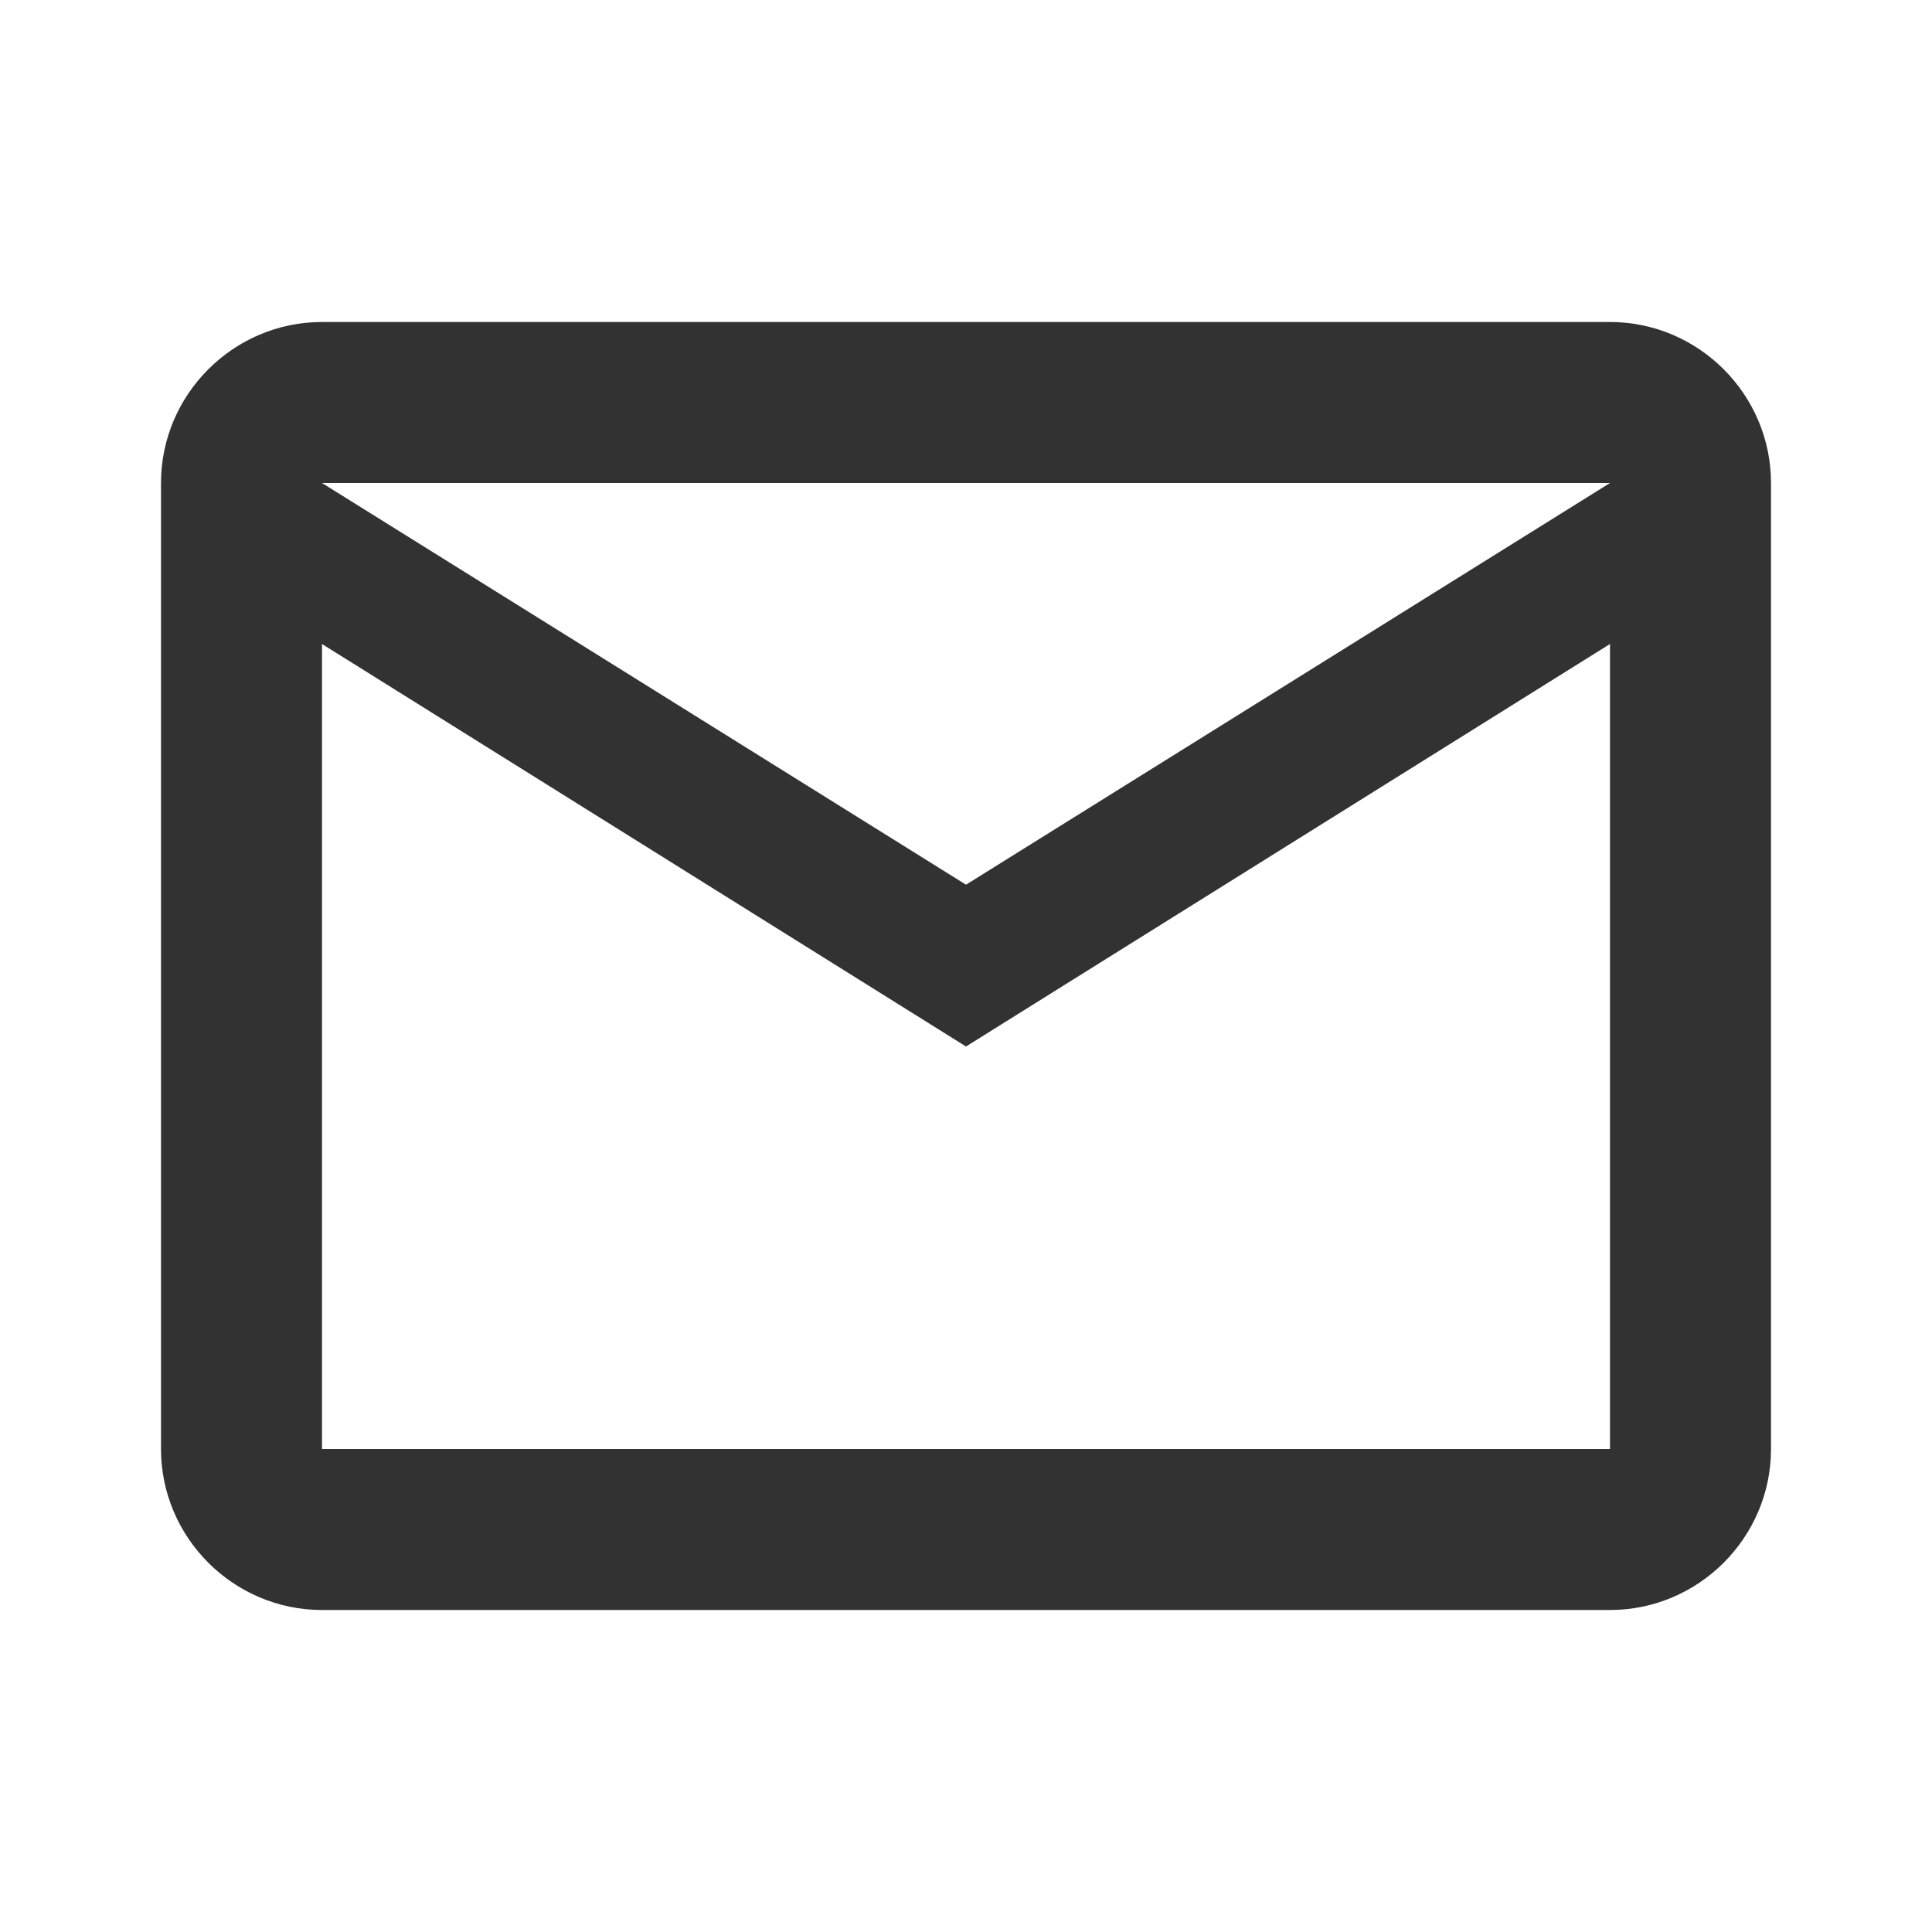
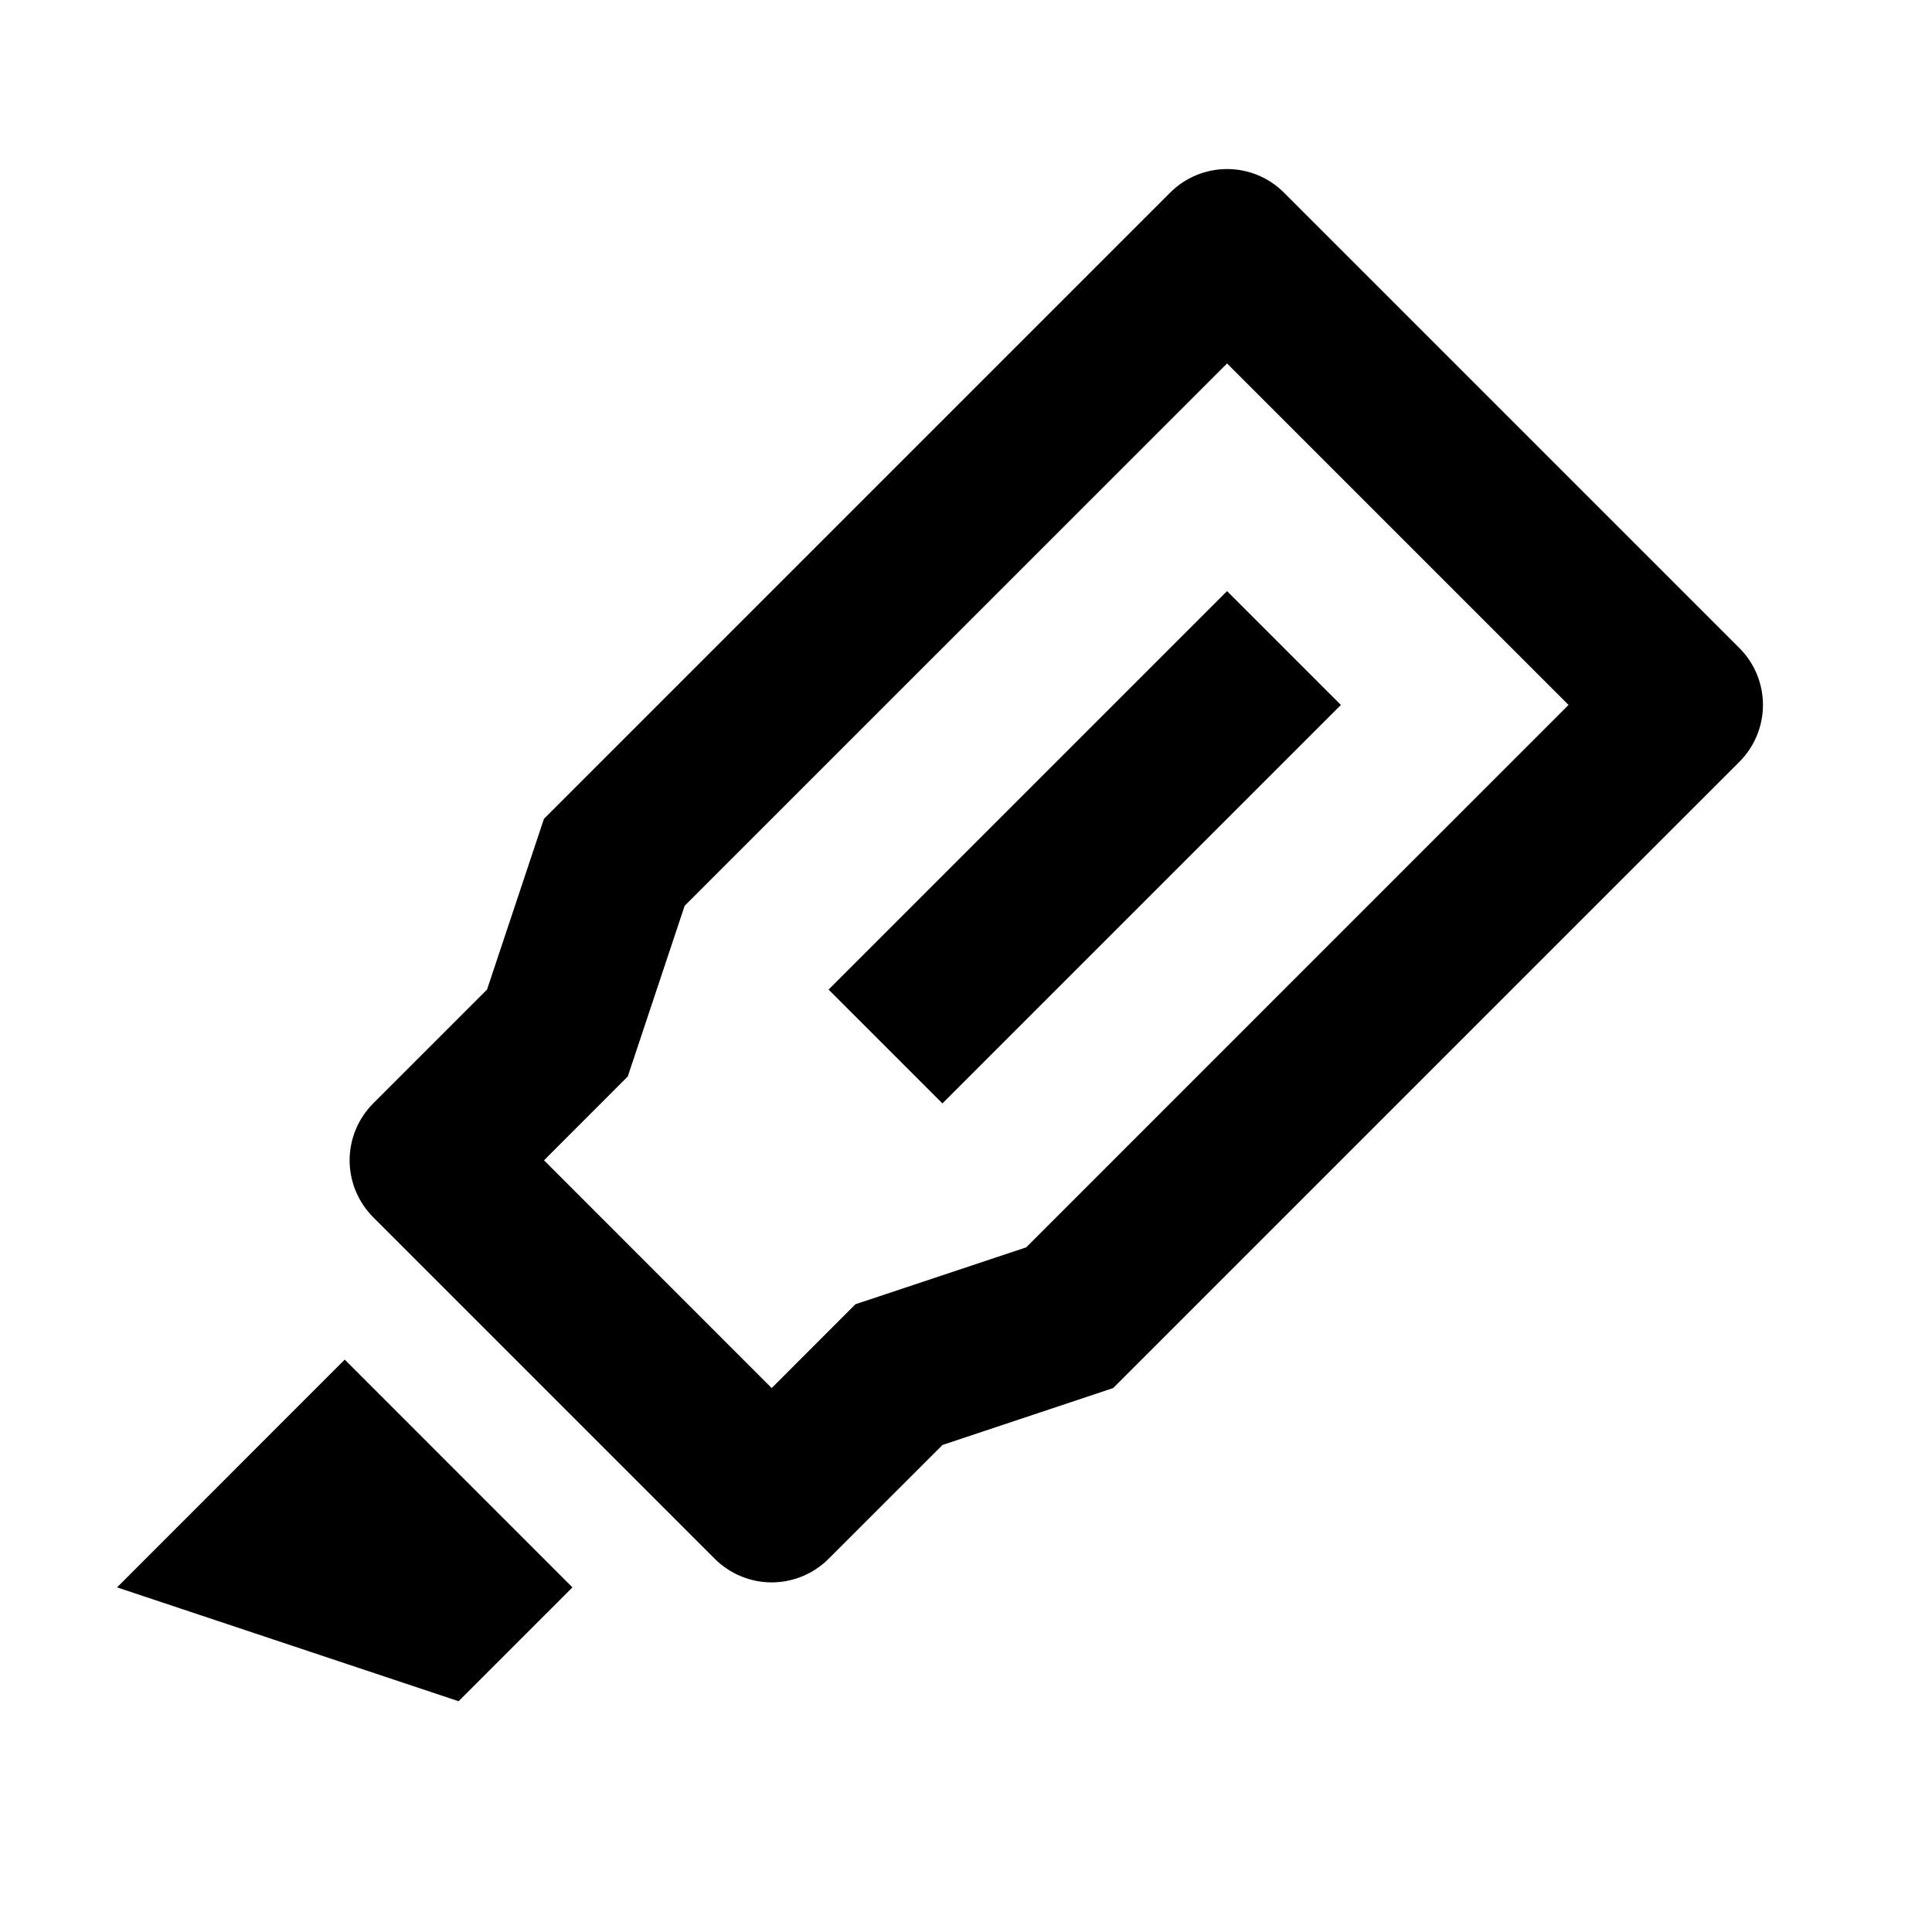
<svg xmlns="http://www.w3.org/2000/svg" width="24" height="24" viewBox="0 0 24 24" fill="none">
-   <path d="M22 6C22 4.9 21.1 4 20 4H4C2.9 4 2 4.9 2 6V18C2 19.1 2.9 20 4 20H20C21.1 20 22 19.1 22 18V6ZM20 6L12 10.99L4 6H20ZM20 18H4V8L12 13L20 8V18Z" fill="#323232" />
+   <path d="M15.243 4.515L8.505 11.252L7.798 13.373L6.758 14.414L9.586 17.243L10.626 16.202L12.748 15.495L19.485 8.757L15.243 4.515V4.515ZM21.607 8.05C21.795 8.237 21.9 8.492 21.9 8.757C21.9 9.022 21.795 9.276 21.607 9.464L13.828 17.243L11.708 17.95L10.293 19.364C10.106 19.551 9.851 19.657 9.586 19.657C9.321 19.657 9.067 19.551 8.879 19.364L4.636 15.121C4.449 14.933 4.343 14.679 4.343 14.414C4.343 14.149 4.449 13.894 4.636 13.707L6.05 12.293L6.757 10.172L14.536 2.393C14.724 2.205 14.978 2.1 15.243 2.1C15.508 2.1 15.763 2.205 15.95 2.393L21.607 8.05V8.05ZM15.243 7.343L16.657 8.757L11.707 13.707L10.293 12.293L15.243 7.343V7.343ZM4.283 16.89L7.111 19.719L5.697 21.133L1.454 19.719L4.282 16.89H4.283Z" fill="black" />
</svg>
